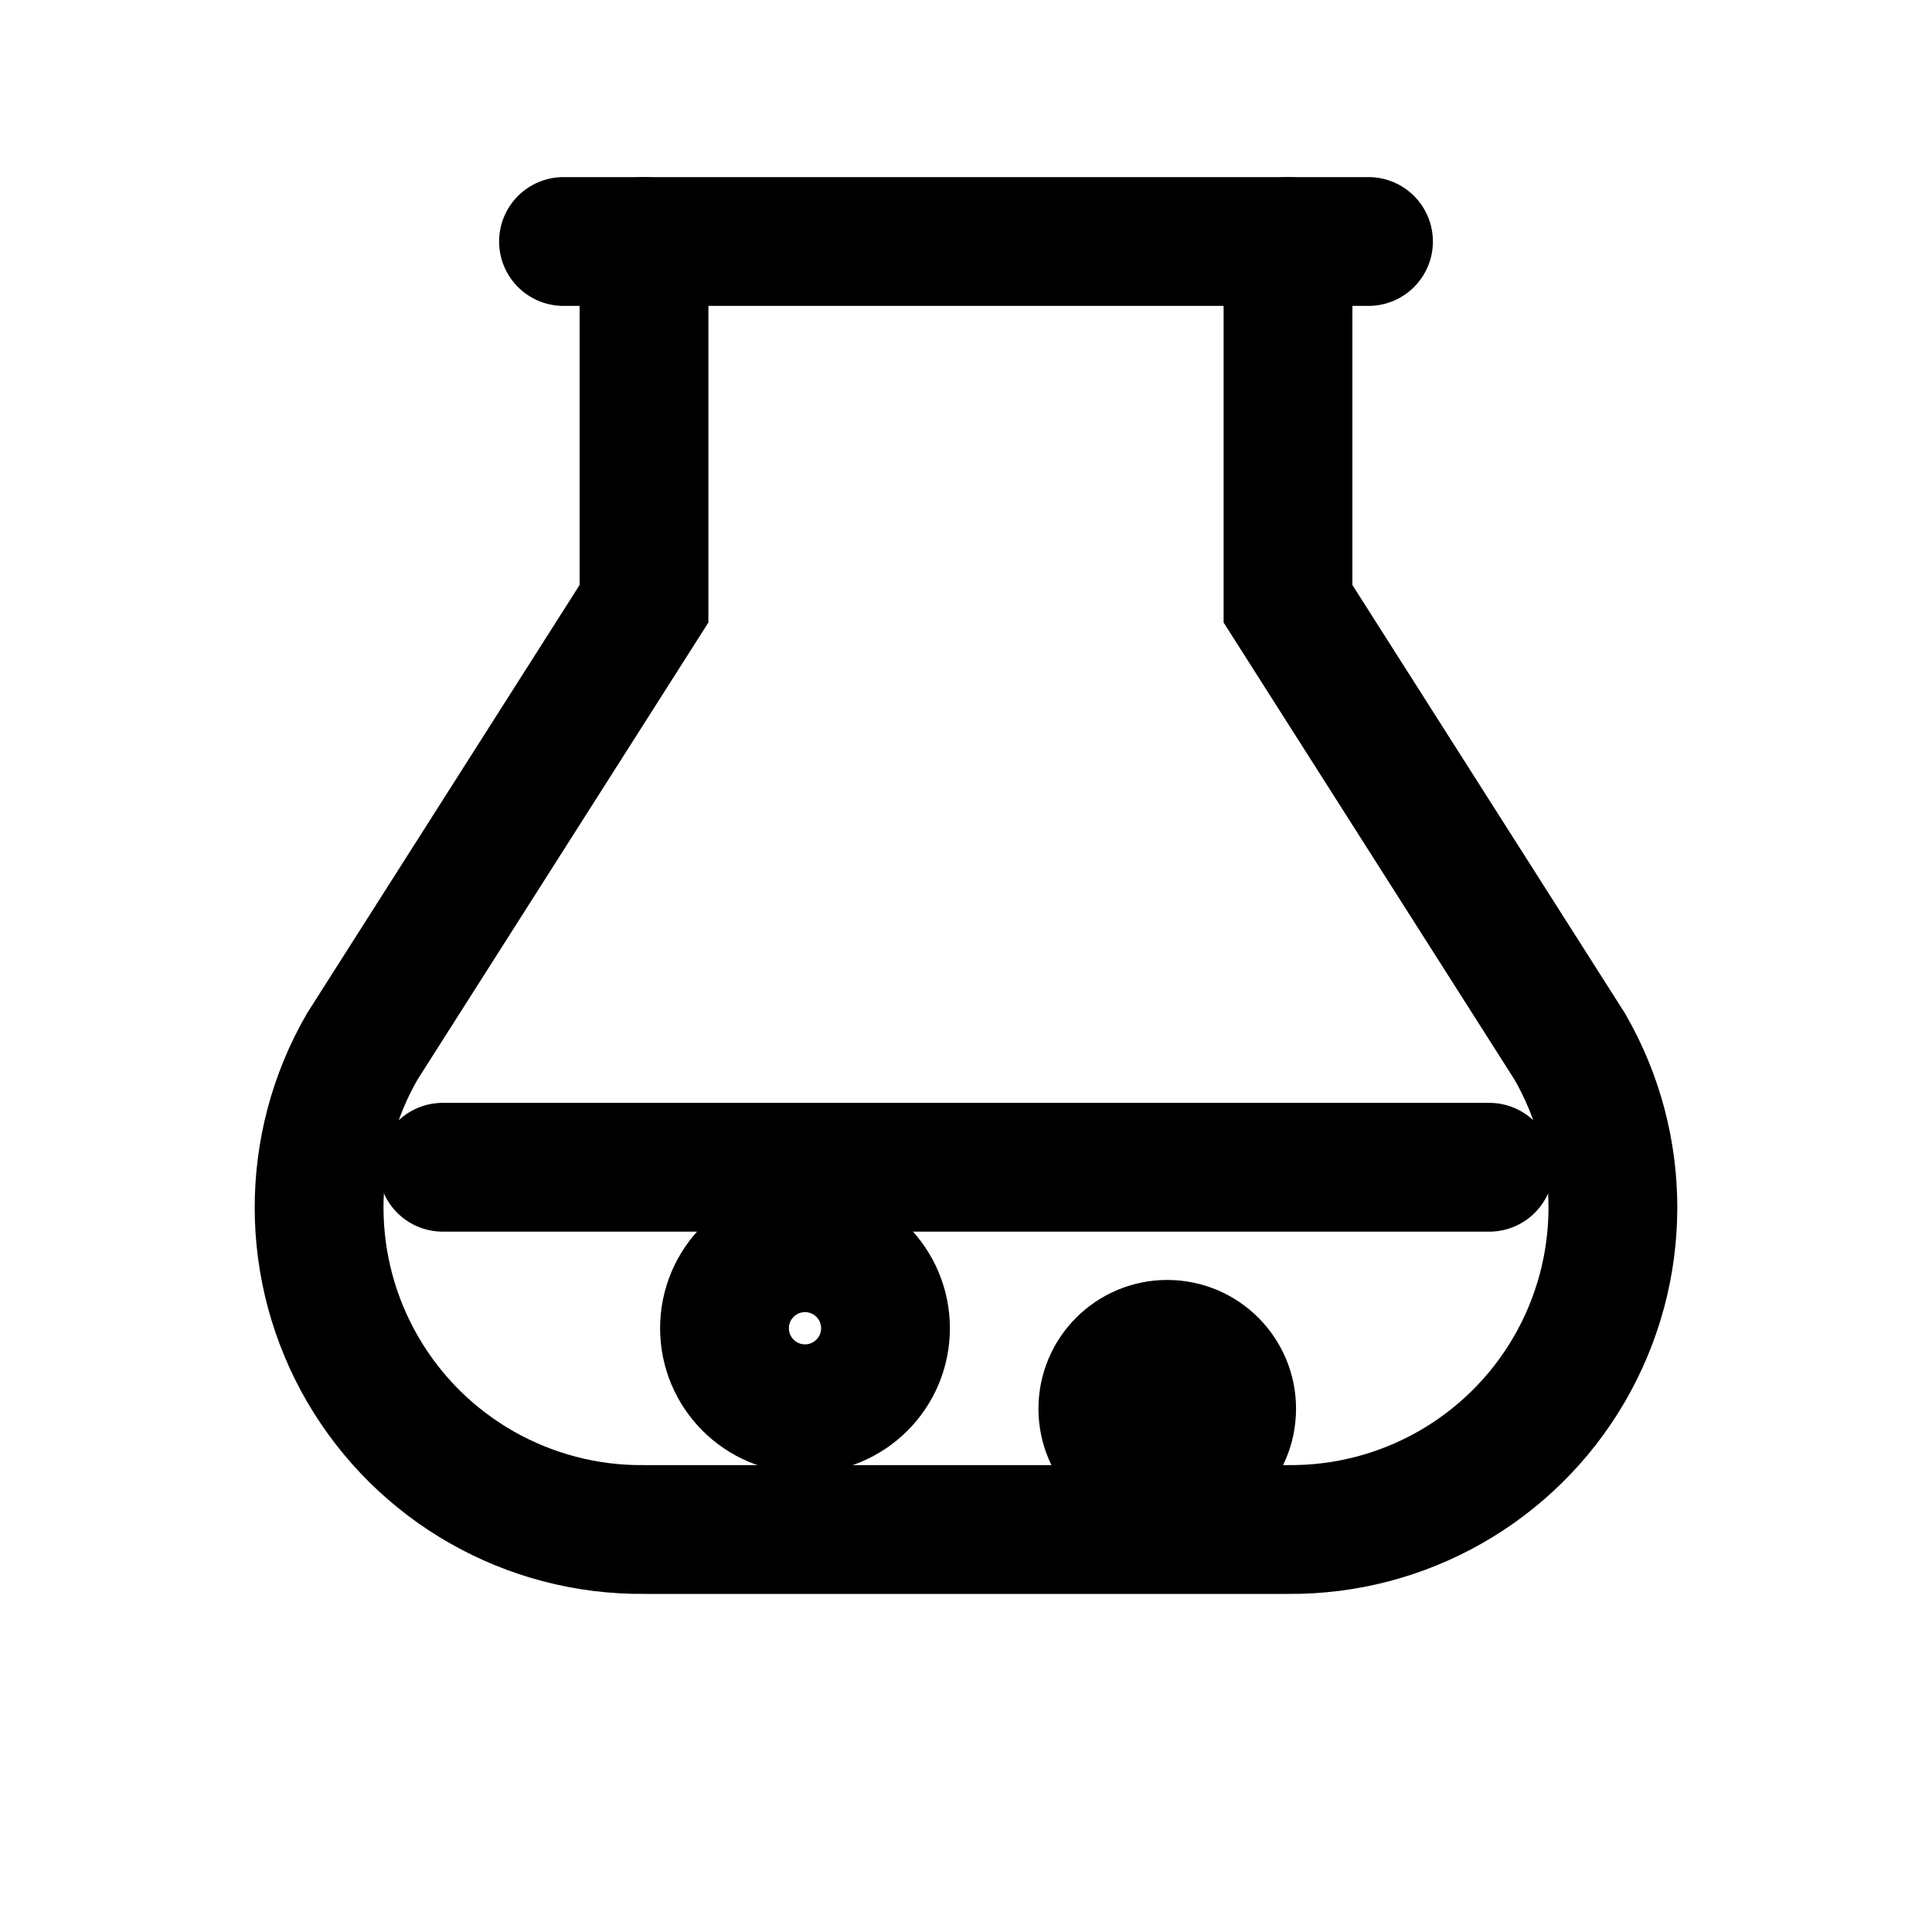
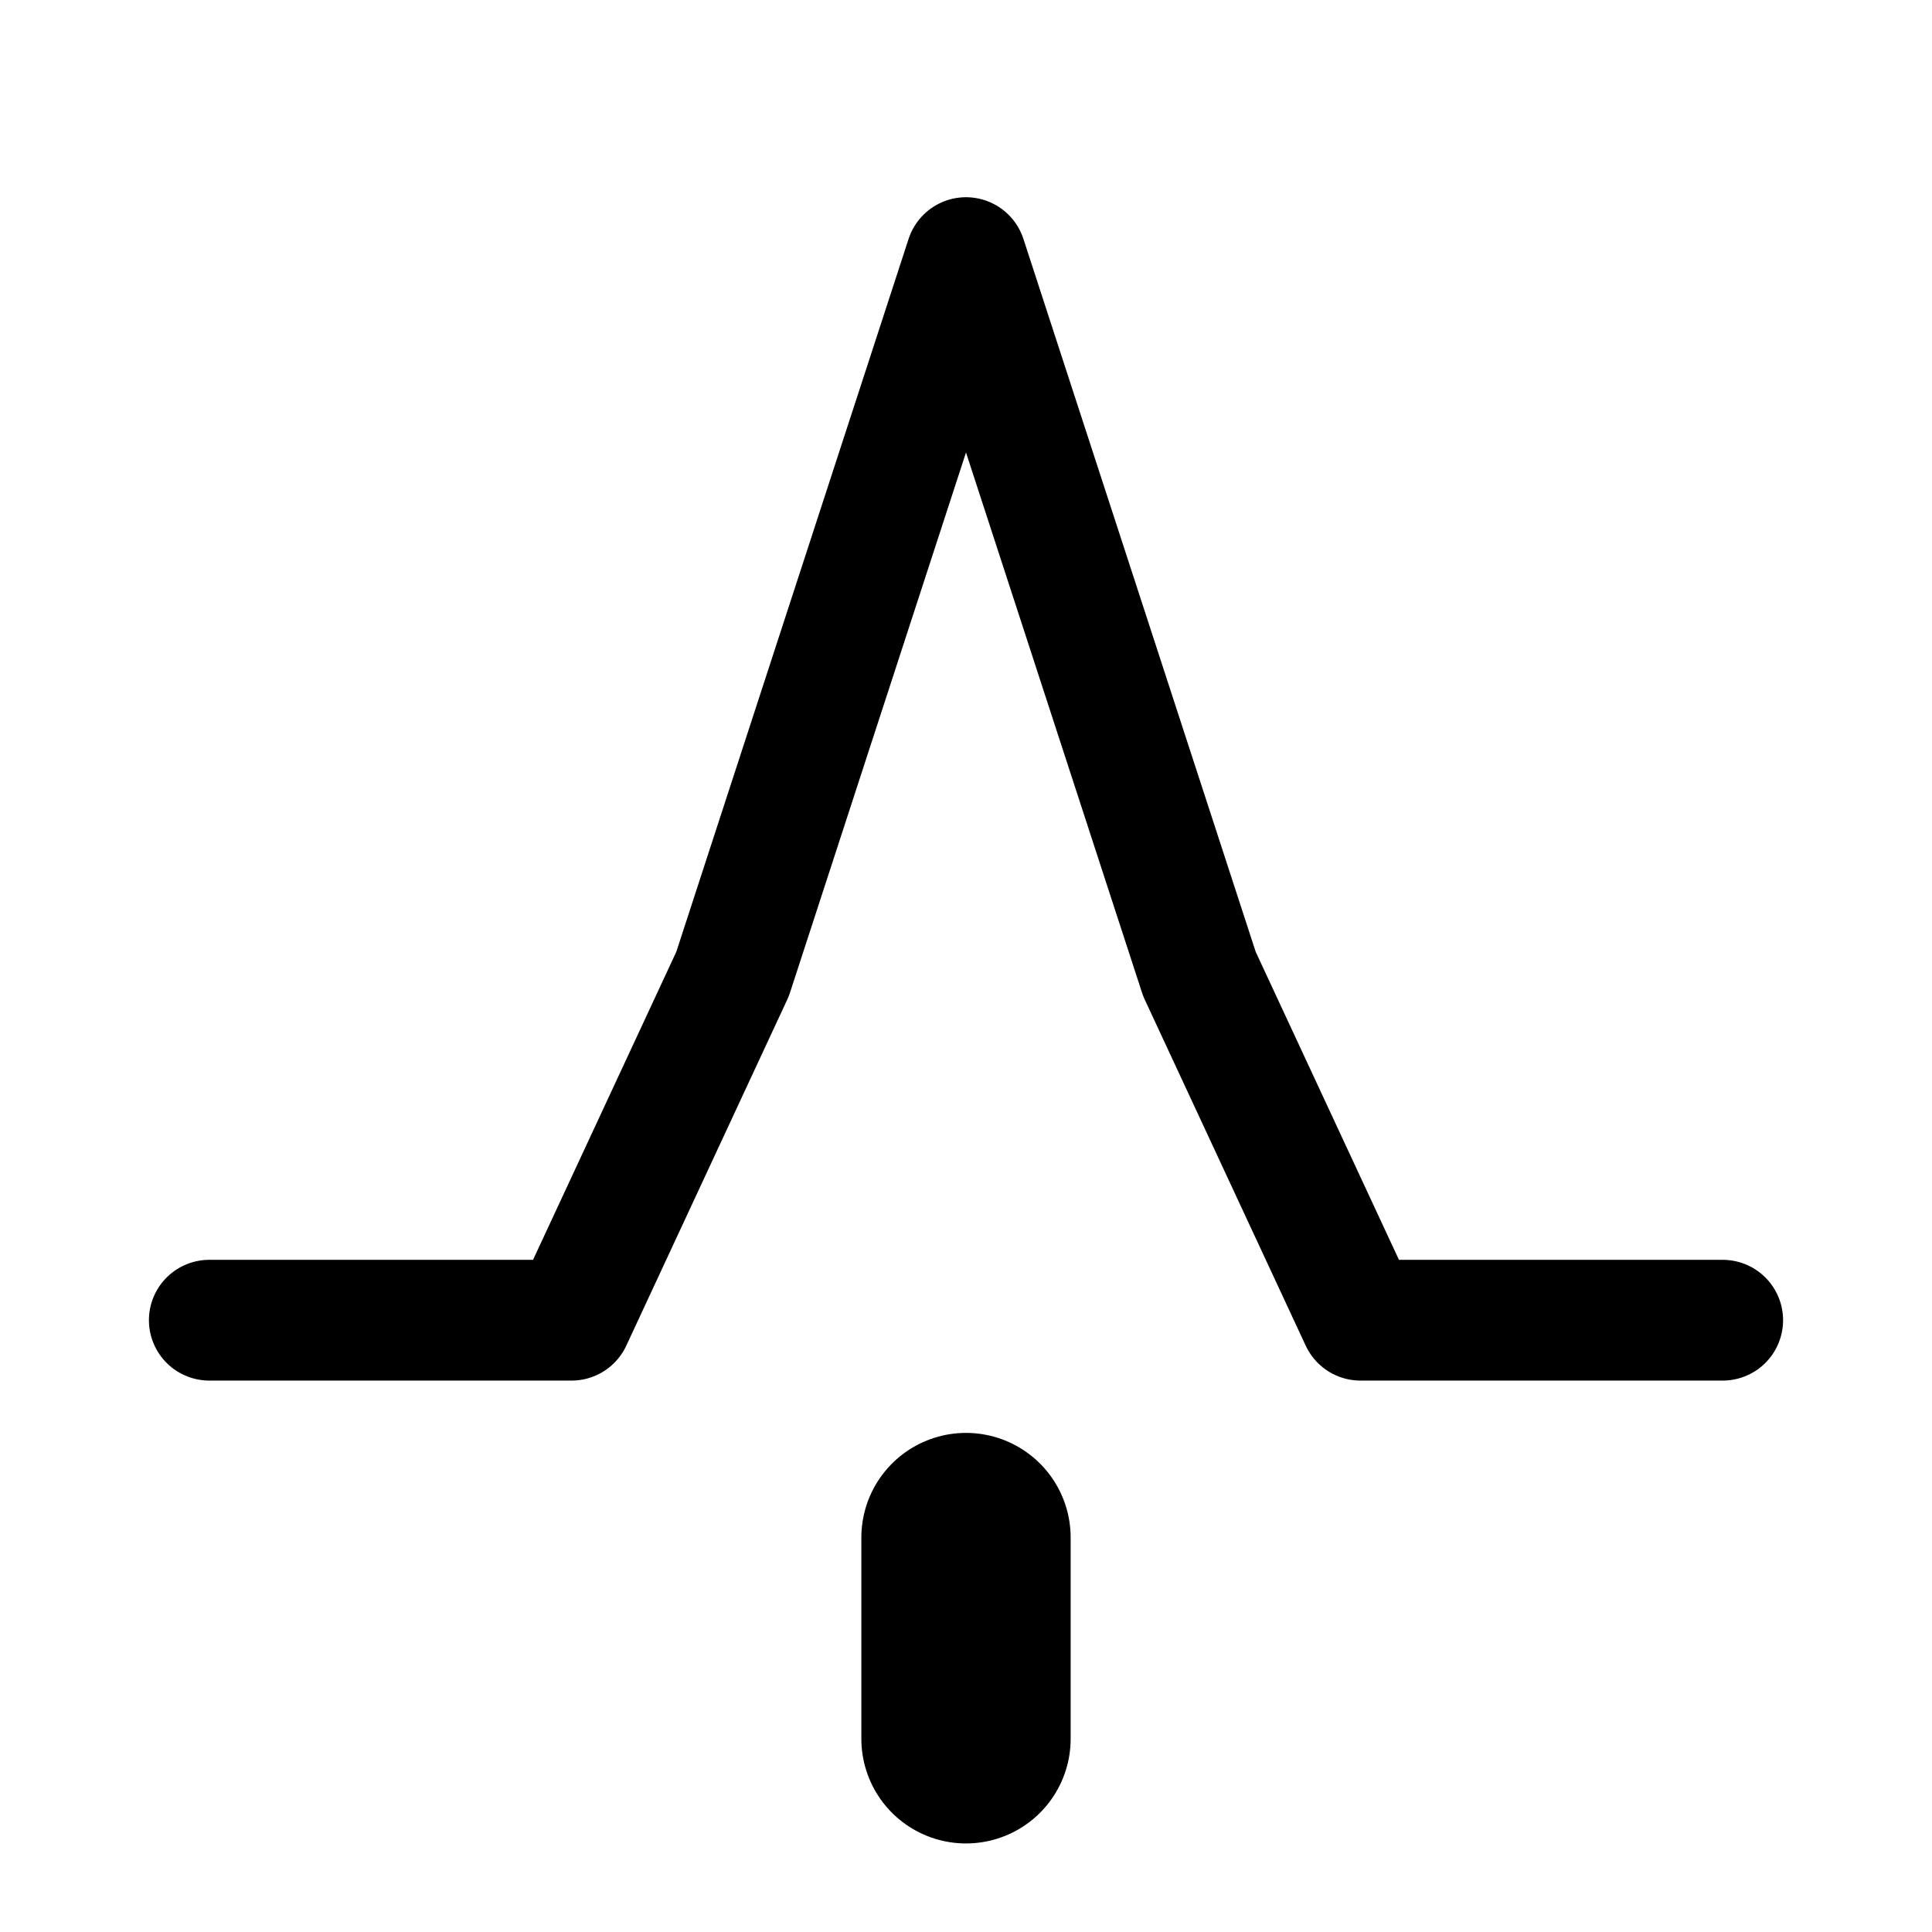
- <svg xmlns="http://www.w3.org/2000/svg" viewBox="0 0 24 24" fill="none" stroke="currentColor" stroke-width="1.6" stroke-linecap="round">
-   <path d="M8 3v4.5L4.5 13a4 4 0 0 0 3.5 6h8a4 4 0 0 0 3.5-6L16 7.5V3" />
-   <path d="M7 3h10" />
-   <path d="M5.5 14.5h13" />
-   <circle cx="10" cy="16.5" r="1" />
-   <circle cx="14.5" cy="17.5" r="0.8" />
+ <svg xmlns="http://www.w3.org/2000/svg" viewBox="0 0 24 24" fill="none" stroke="currentColor" stroke-width="1.5" stroke-linecap="round" stroke-linejoin="round">
+   <path d="M2.6 16.4h4.5l2-4.3L12 3.2l2.9 8.9 2 4.3h4.5" />
+   <path d="M12 19.1v2.5" stroke-width="2.6" />
</svg>
